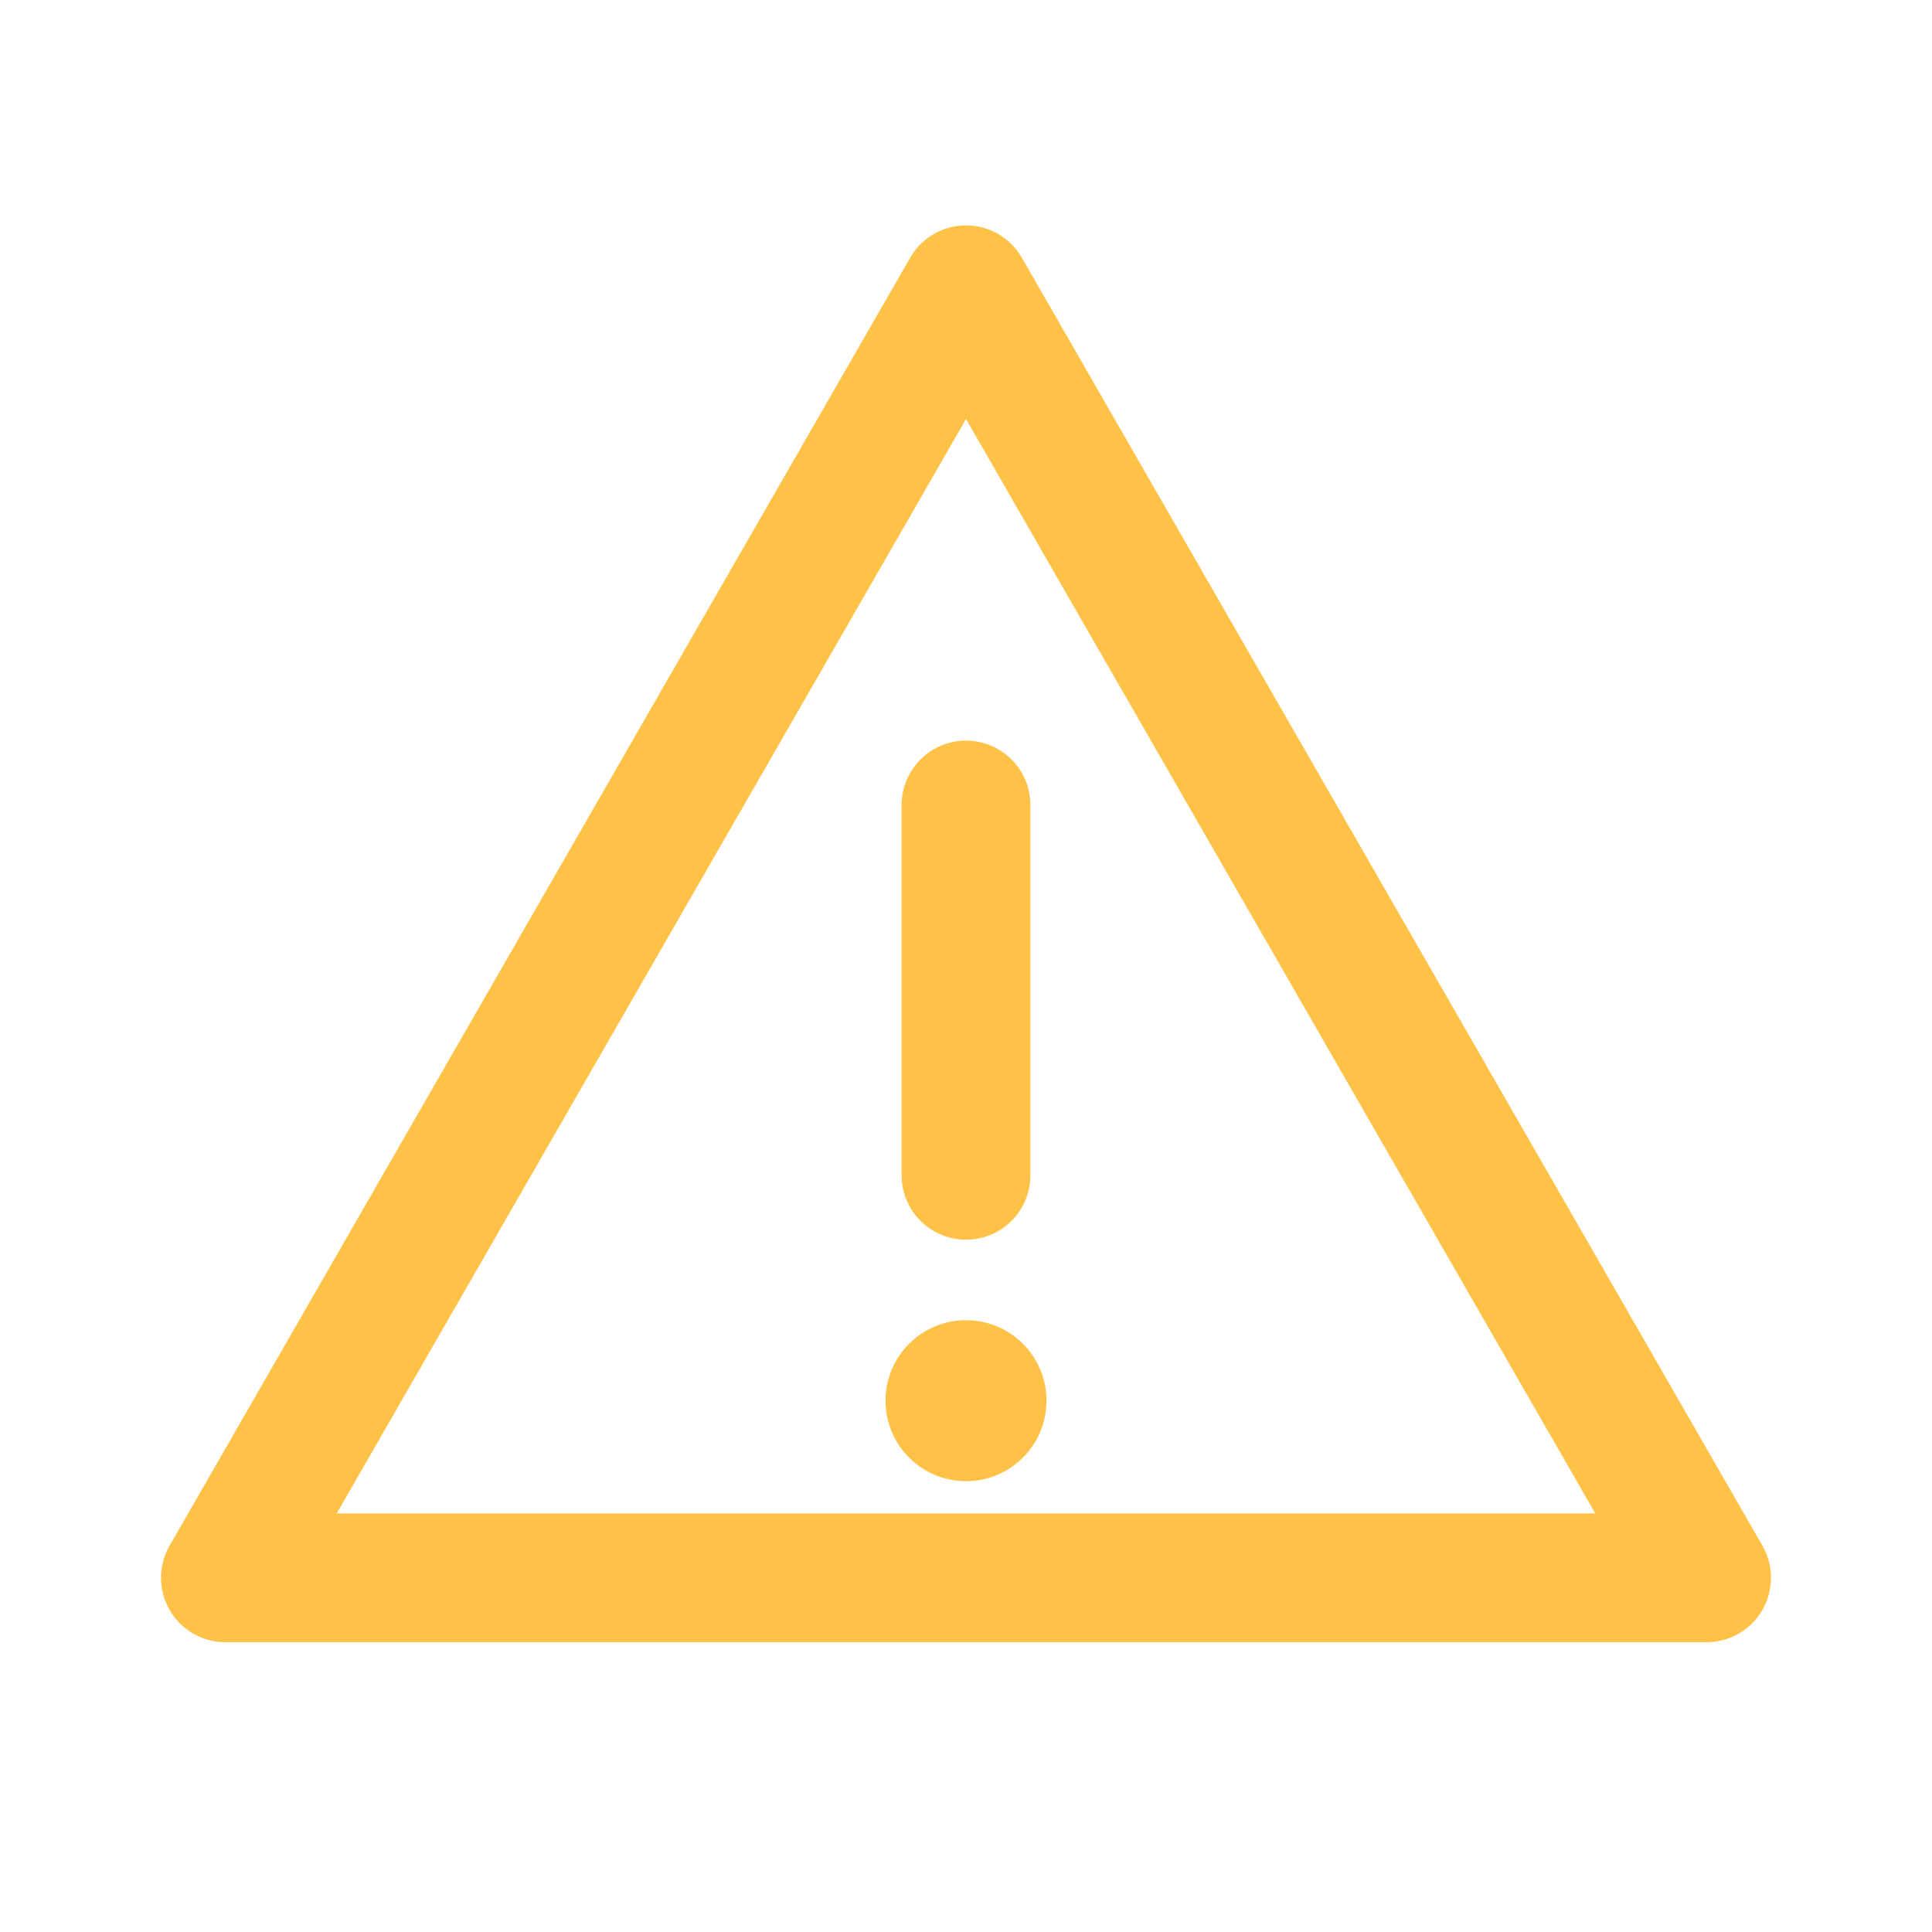
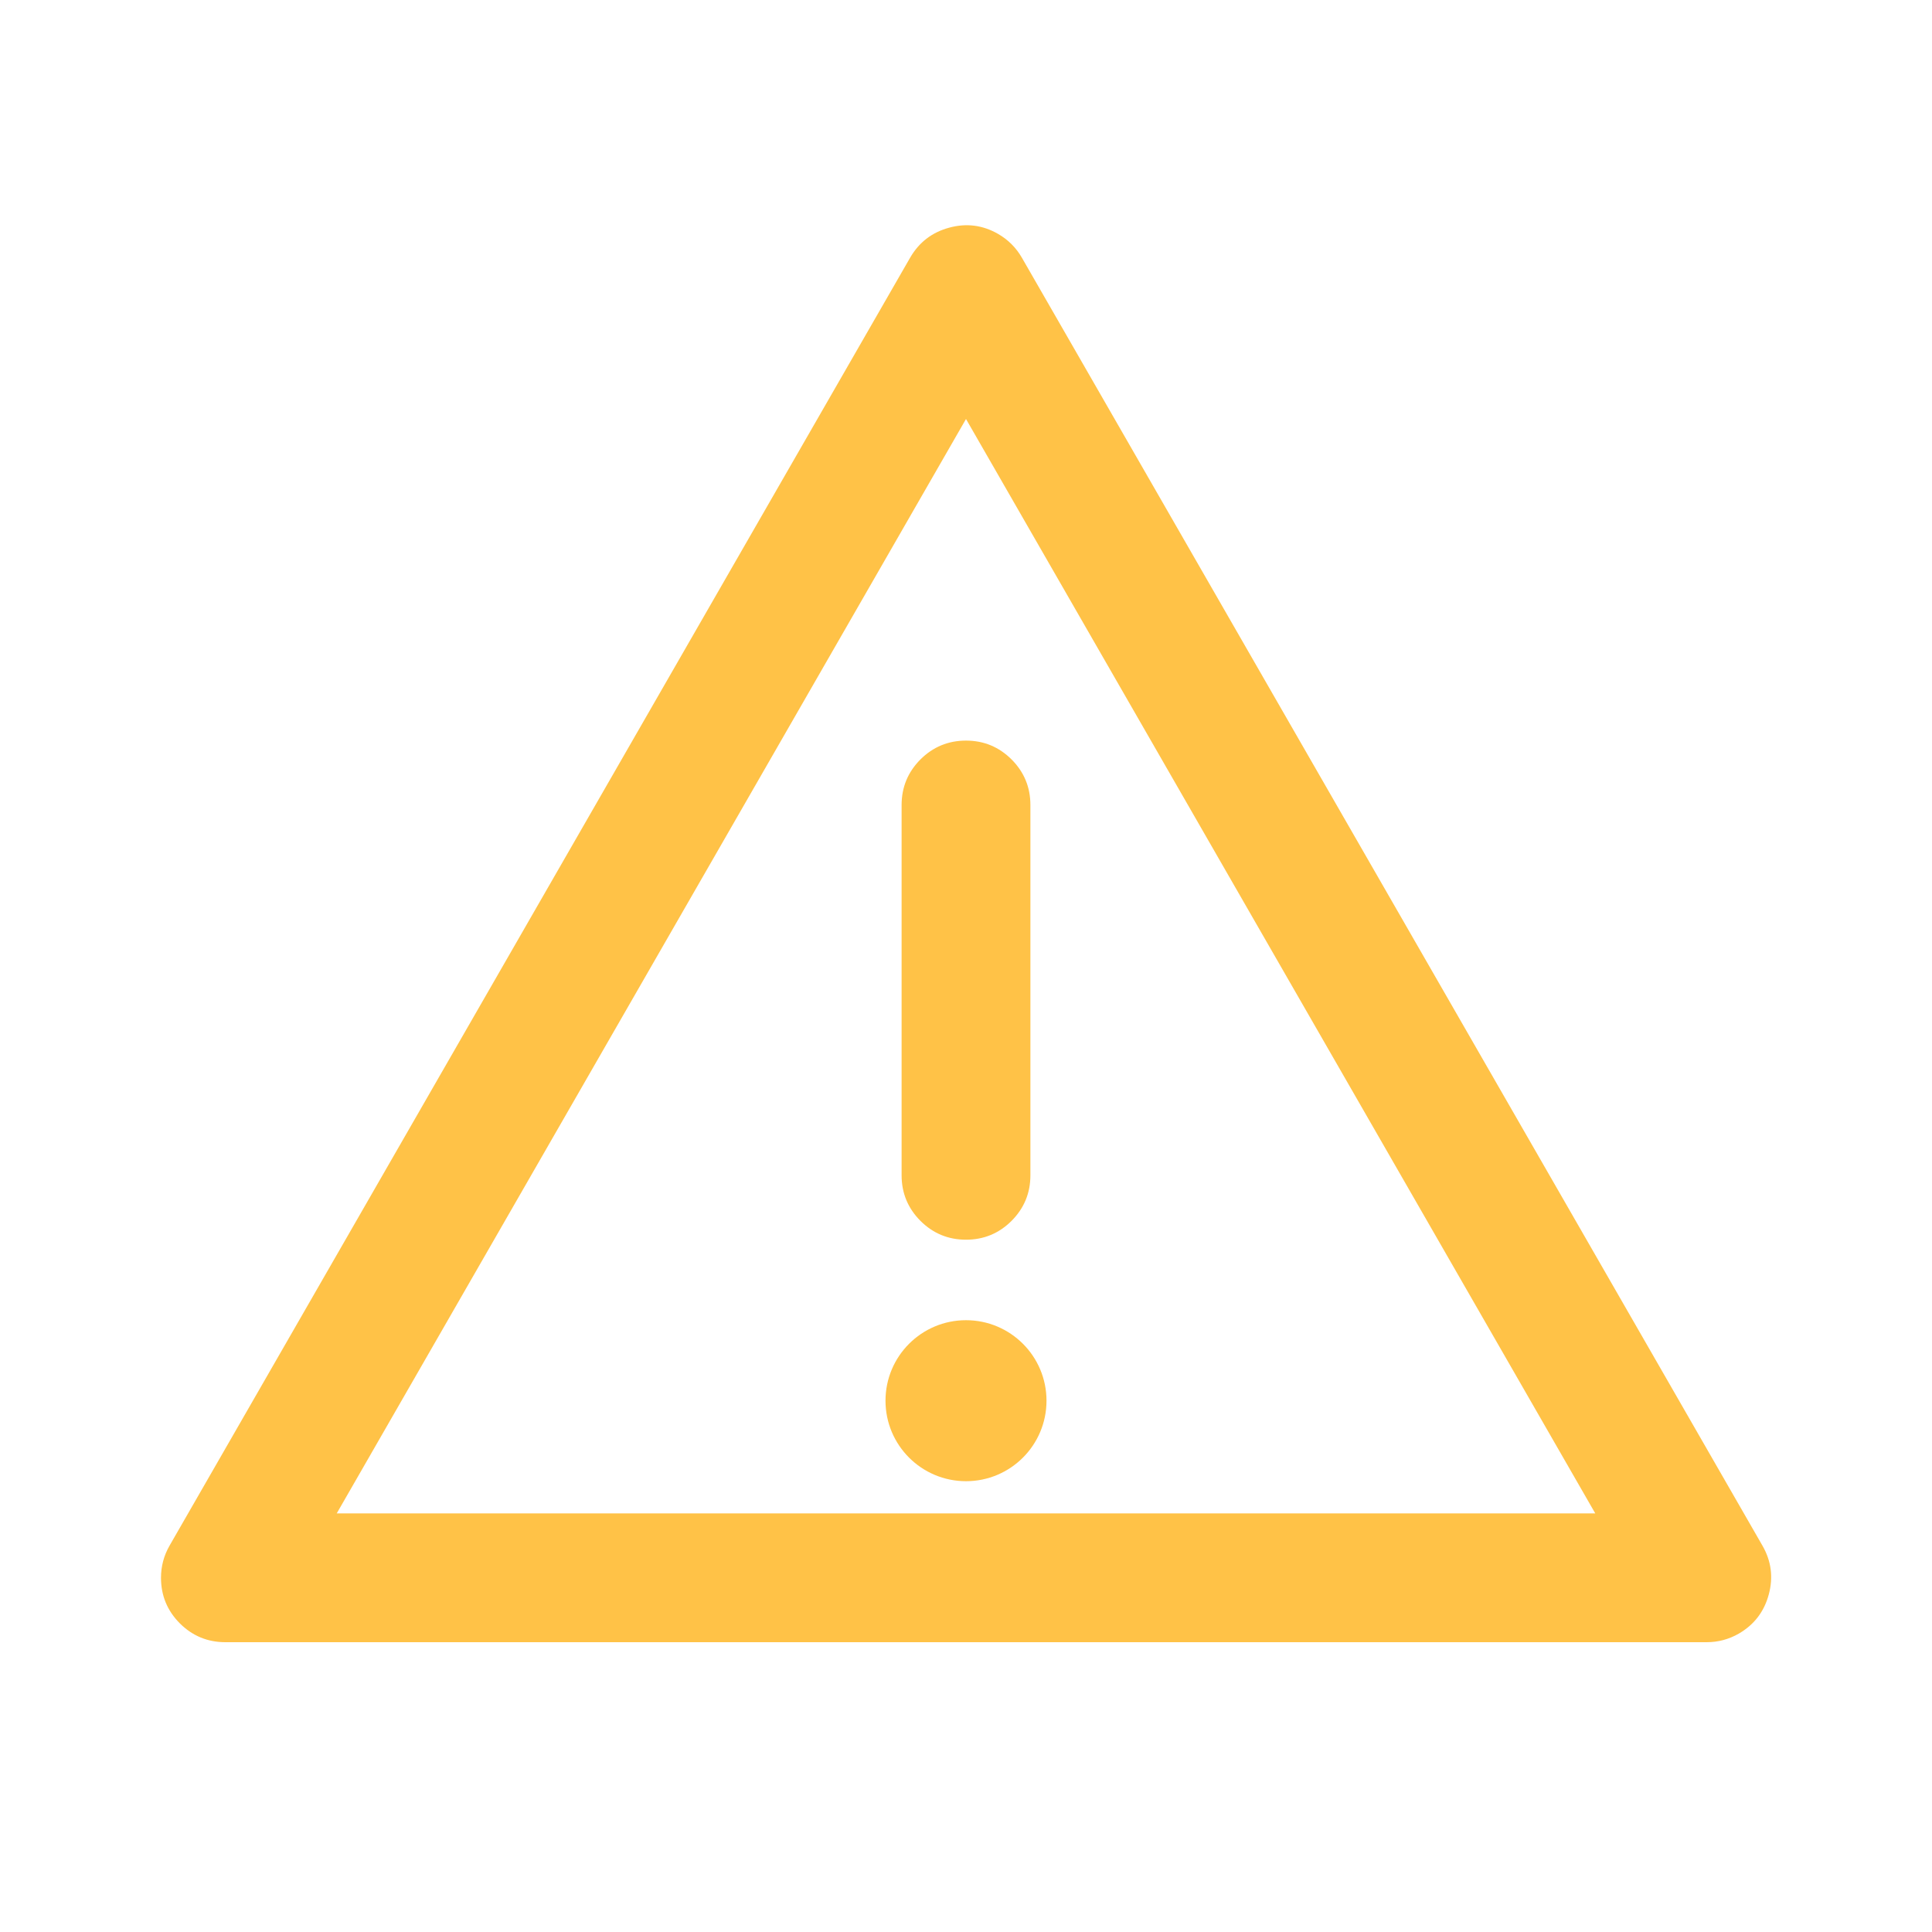
<svg xmlns="http://www.w3.org/2000/svg" width="24" height="24" viewBox="0 0 24 24">
-   <g fill="none" stroke="#ffc247" stroke-width="1.6" stroke-linecap="round" stroke-linejoin="round">
-     <path d="M12 3.6l9.2 16H2.8z" />
-     <path d="M12 10v4.6" />
-     <circle cx="12" cy="17.4" r="1" fill="#ffc247" stroke="none" />
-   </g>
+   <path d="M12.694,3.201 L21.894,19.201 Q22.059,19.488 21.972,19.808 Q21.886,20.128 21.599,20.294 Q21.414,20.4 21.2,20.4 L2.8,20.4 Q2.469,20.4 2.234,20.166 Q2,19.931 2,19.6 Q2,19.386 2.106,19.201 L11.306,3.201 Q11.472,2.914 11.792,2.828 Q12.112,2.741 12.399,2.906 Q12.586,3.014 12.694,3.201 Z M12,5.205 L4.183,18.8 L19.817,18.8 L12,5.205 Z" fill="#ffc247" />
+   <path d="M12.8,10 L12.8,14.6 Q12.8,14.931 12.566,15.166 Q12.331,15.4 12,15.4 Q11.669,15.4 11.434,15.166 Q11.2,14.931 11.2,14.6 L11.2,10 Q11.2,9.669 11.434,9.434 Q11.669,9.2 12,9.2 Q12.331,9.2 12.566,9.434 Q12.8,9.669 12.8,10 Z" fill="#ffc247" />
+   <path d="M13,17.4 A1 1 0 1 1 11,17.4 A1 1 0 1 1 13,17.4 Z" fill="#ffc247" />
</svg>
